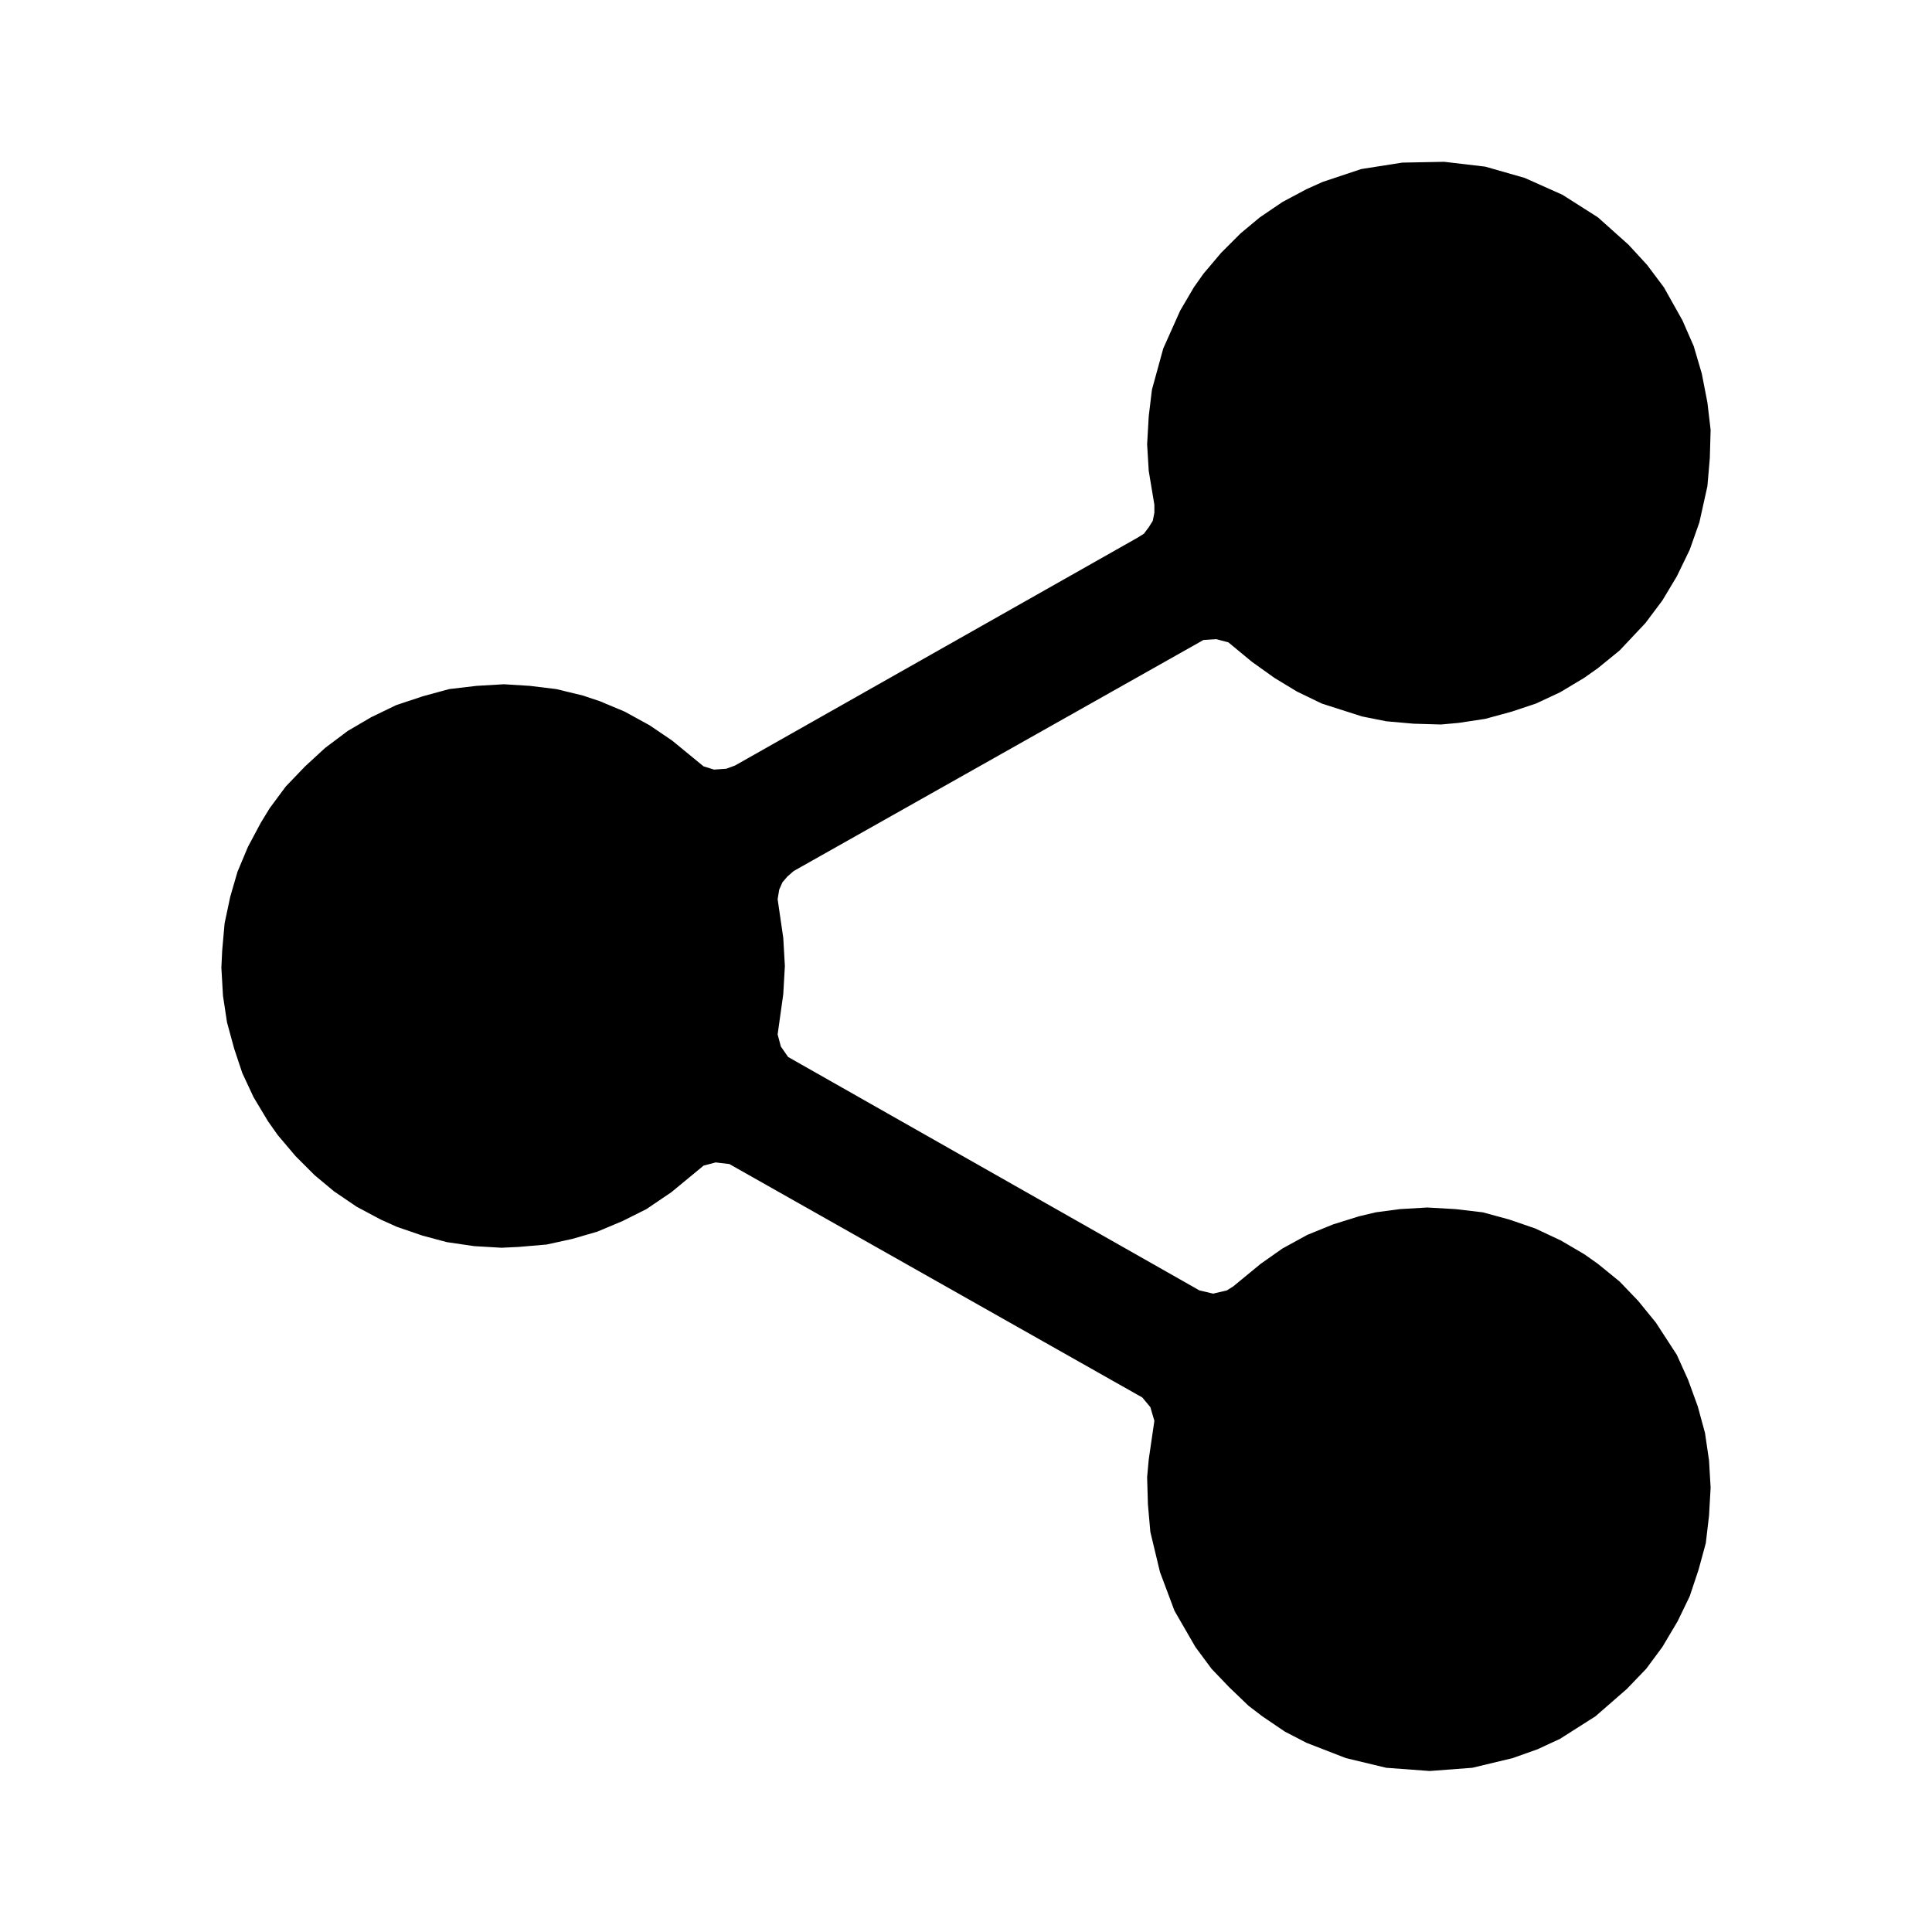
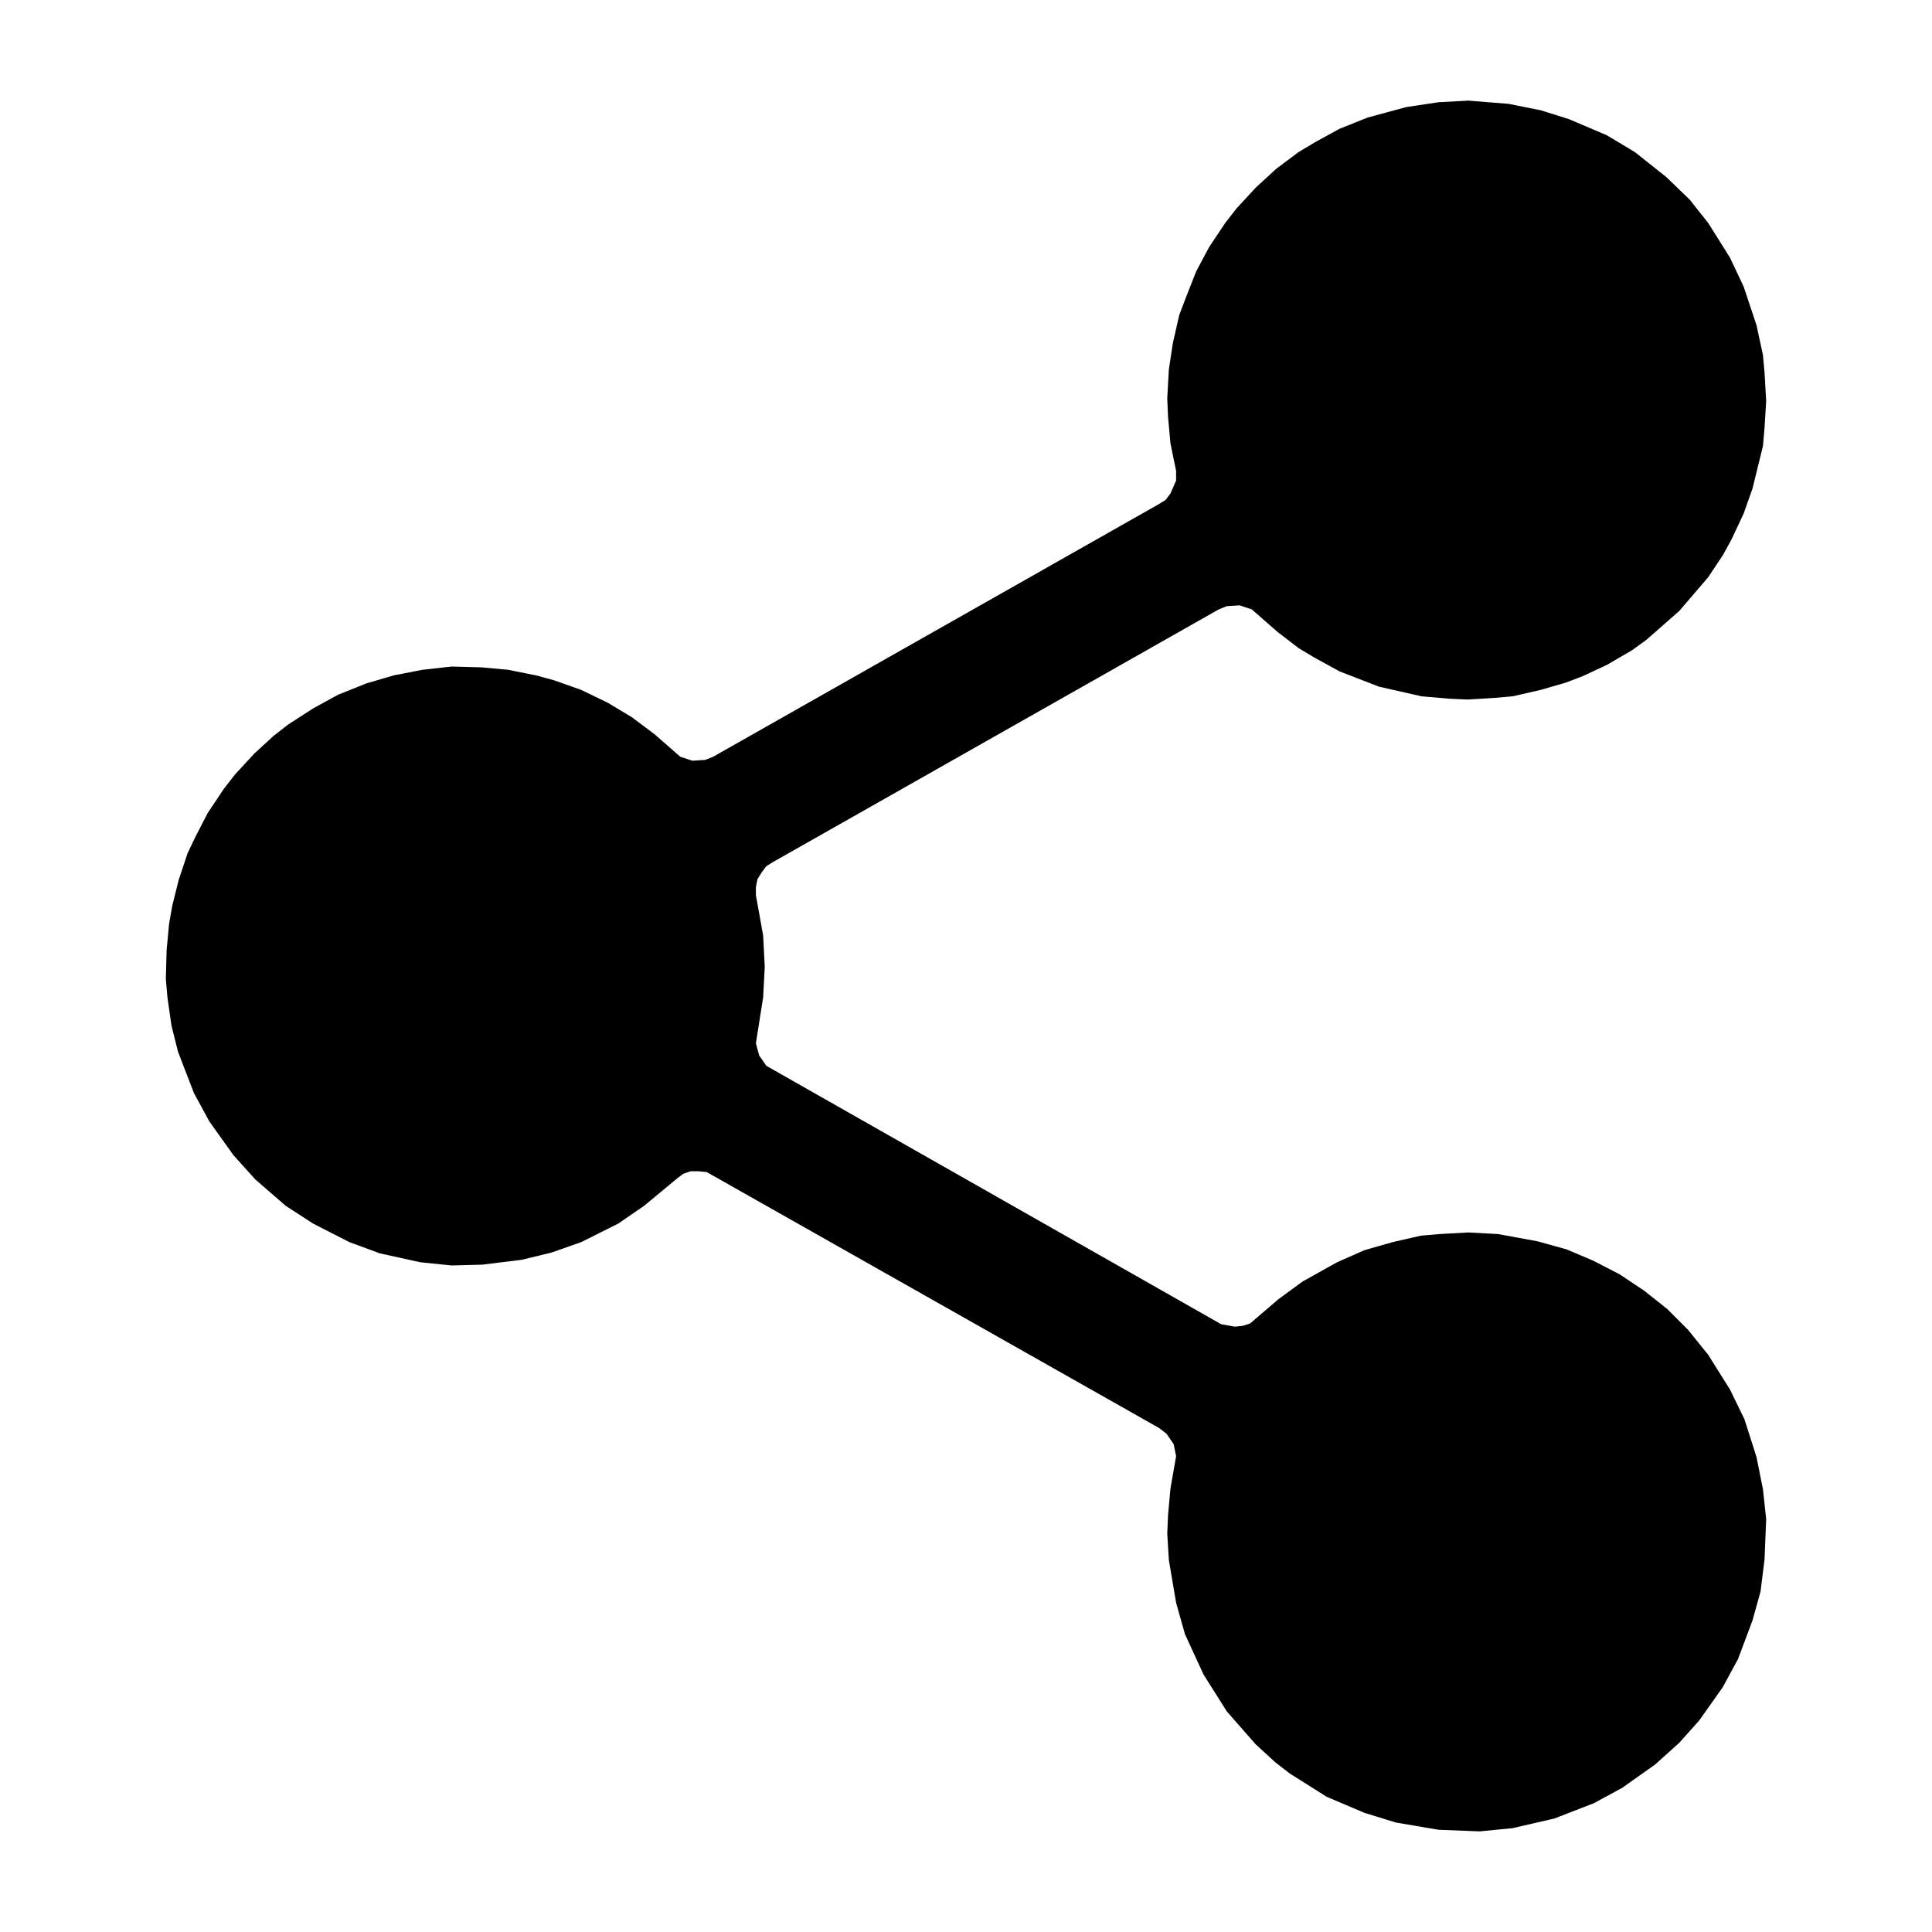
<svg xmlns="http://www.w3.org/2000/svg" viewBox="0 0 24 24" fill="currentColor">
-   <path fill-rule="evenodd" d="M8.03 15.02L8.34 14.81L8.74 14.48L8.89 14.44L9.06 14.46L14.19 17.36L14.29 17.48L14.34 17.65L14.27 18.13L14.25 18.35L14.26 18.69L14.29 19.03L14.41 19.53L14.59 20.01L14.85 20.46L15.05 20.73L15.27 20.96L15.51 21.19L15.68 21.32L15.96 21.51L16.23 21.65L16.72 21.84L17.22 21.96L17.76 22L18.29 21.96L18.79 21.84L19.1 21.73L19.38 21.6L19.82 21.32L20.21 20.98L20.45 20.73L20.65 20.46L20.84 20.14L20.99 19.83L21.1 19.5L21.19 19.17L21.23 18.83L21.25 18.48L21.23 18.14L21.18 17.8L21.09 17.47L20.97 17.14L20.83 16.83L20.57 16.43L20.35 16.16L20.12 15.92L19.85 15.7L19.68 15.58L19.39 15.41L19.07 15.26L18.75 15.15L18.42 15.06L18.08 15.02L17.73 15L17.39 15.02L17.09 15.06L16.88 15.11L16.56 15.21L16.24 15.34L15.93 15.51L15.66 15.7L15.32 15.98L15.24 16.03L15.07 16.07L14.9 16.03L9.79 13.13L9.7 13L9.66 12.85L9.73 12.35L9.75 12L9.73 11.65L9.66 11.17L9.68 11.05L9.72 10.96L9.78 10.89L9.86 10.82L14.95 7.95L15.11 7.94L15.26 7.98L15.55 8.22L15.83 8.42L16.11 8.59L16.42 8.74L16.92 8.9L17.22 8.96L17.56 8.99L17.9 9L18.12 8.98L18.45 8.93L18.78 8.84L19.08 8.74L19.38 8.6L19.68 8.42L19.85 8.3L20.12 8.08L20.44 7.74L20.65 7.46L20.83 7.16L20.99 6.83L21.11 6.49L21.21 6.04L21.24 5.69L21.25 5.34L21.21 5L21.14 4.64L21.04 4.3L20.9 3.98L20.67 3.57L20.46 3.29L20.23 3.04L19.85 2.7L19.41 2.42L18.94 2.21L18.45 2.07L17.94 2.01L17.42 2.02L16.91 2.1L16.43 2.26L16.23 2.35L15.93 2.51L15.65 2.7L15.41 2.9L15.17 3.14L14.95 3.4L14.83 3.57L14.66 3.86L14.45 4.33L14.31 4.84L14.27 5.17L14.25 5.52L14.27 5.85L14.34 6.27L14.34 6.37L14.32 6.47L14.27 6.55L14.21 6.63L14.13 6.68L9.13 9.51L9.02 9.55L8.87 9.56L8.74 9.52L8.35 9.2L8.07 9.01L7.76 8.84L7.45 8.71L7.24 8.64L6.91 8.56L6.58 8.52L6.26 8.5L5.92 8.52L5.58 8.56L5.25 8.65L4.92 8.76L4.61 8.91L4.32 9.08L4.04 9.29L3.79 9.52L3.55 9.77L3.35 10.04L3.24 10.22L3.08 10.52L2.95 10.83L2.86 11.14L2.79 11.47L2.76 11.81L2.75 12.02L2.77 12.37L2.82 12.7L2.91 13.03L3.01 13.33L3.15 13.63L3.33 13.93L3.45 14.1L3.67 14.36L3.91 14.6L4.15 14.8L4.43 14.99L4.73 15.15L4.93 15.24L5.25 15.35L5.55 15.43L5.89 15.48L6.23 15.5L6.44 15.49L6.79 15.46L7.11 15.39L7.42 15.3L7.73 15.17Z" />
+   <path fill-rule="evenodd" d="M21.9 4.41L21.82 4.04L21.66 3.56L21.49 3.2L21.22 2.77L20.99 2.48L20.7 2.2L20.31 1.89L19.96 1.68L19.49 1.48L19.14 1.37L18.74 1.29L18.24 1.25L17.87 1.27L17.47 1.33L16.99 1.46L16.64 1.6L16.33 1.77L16.13 1.89L15.85 2.1L15.6 2.33L15.36 2.59L15.22 2.77L15.02 3.07L14.86 3.37L14.73 3.7L14.65 3.91L14.57 4.26L14.52 4.59L14.5 4.95L14.51 5.18L14.54 5.51L14.61 5.85L14.61 5.97L14.54 6.13L14.48 6.21L14.4 6.26L8.86 9.4L8.76 9.44L8.6 9.45L8.45 9.4L8.13 9.12L7.85 8.91L7.55 8.73L7.22 8.57L6.88 8.45L6.66 8.39L6.31 8.32L5.98 8.29L5.61 8.28L5.25 8.32L4.89 8.39L4.55 8.49L4.2 8.63L3.89 8.8L3.58 9L3.4 9.14L3.16 9.36L2.92 9.62L2.78 9.8L2.58 10.1L2.43 10.39L2.33 10.6L2.22 10.93L2.14 11.25L2.1 11.48L2.07 11.8L2.06 12.16L2.08 12.39L2.13 12.74L2.21 13.06L2.29 13.27L2.41 13.58L2.6 13.93L2.9 14.35L3.17 14.65L3.55 14.98L3.89 15.2L4.34 15.43L4.72 15.57L5.22 15.68L5.61 15.72L5.99 15.71L6.48 15.65L6.85 15.56L7.22 15.43L7.68 15.2L8 14.98L8.41 14.64L8.49 14.58L8.58 14.55L8.68 14.55L8.78 14.56L8.85 14.6L14.4 17.74L14.49 17.81L14.58 17.94L14.61 18.09L14.54 18.49L14.51 18.82L14.5 19.05L14.52 19.38L14.61 19.91L14.72 20.3L14.95 20.8L15.24 21.26L15.6 21.67L15.84 21.89L16.02 22.03L16.48 22.32L16.95 22.52L17.34 22.64L17.87 22.73L18.38 22.75L18.79 22.71L19.31 22.59L19.8 22.4L20.15 22.21L20.56 21.92L20.86 21.65L21.11 21.37L21.4 20.96L21.59 20.61L21.77 20.13L21.87 19.77L21.92 19.37L21.94 18.87L21.9 18.5L21.82 18.1L21.67 17.63L21.49 17.26L21.22 16.83L20.97 16.52L20.71 16.26L20.42 16.03L20.12 15.83L19.79 15.66L19.46 15.52L19.1 15.42L18.61 15.33L18.24 15.31L17.88 15.33L17.65 15.35L17.3 15.43L16.95 15.53L16.61 15.68L16.18 15.92L15.88 16.14L15.53 16.44L15.44 16.47L15.34 16.48L15.17 16.45L9.52 13.24L9.43 13.11L9.39 12.96L9.48 12.39L9.5 12.01L9.48 11.62L9.39 11.12L9.39 11.02L9.41 10.92L9.46 10.84L9.52 10.76L9.6 10.71L15.14 7.57L15.24 7.53L15.4 7.52L15.55 7.57L15.87 7.85L16.13 8.05L16.33 8.17L16.64 8.34L17.13 8.53L17.66 8.65L18.01 8.68L18.23 8.69L18.56 8.67L18.79 8.65L19.14 8.57L19.45 8.48L19.66 8.4L19.96 8.26L20.27 8.08L20.45 7.95L20.86 7.59L21.22 7.17L21.4 6.9L21.51 6.7L21.66 6.38L21.77 6.07L21.9 5.54L21.92 5.31L21.94 4.98L21.92 4.63Z" />
</svg>
